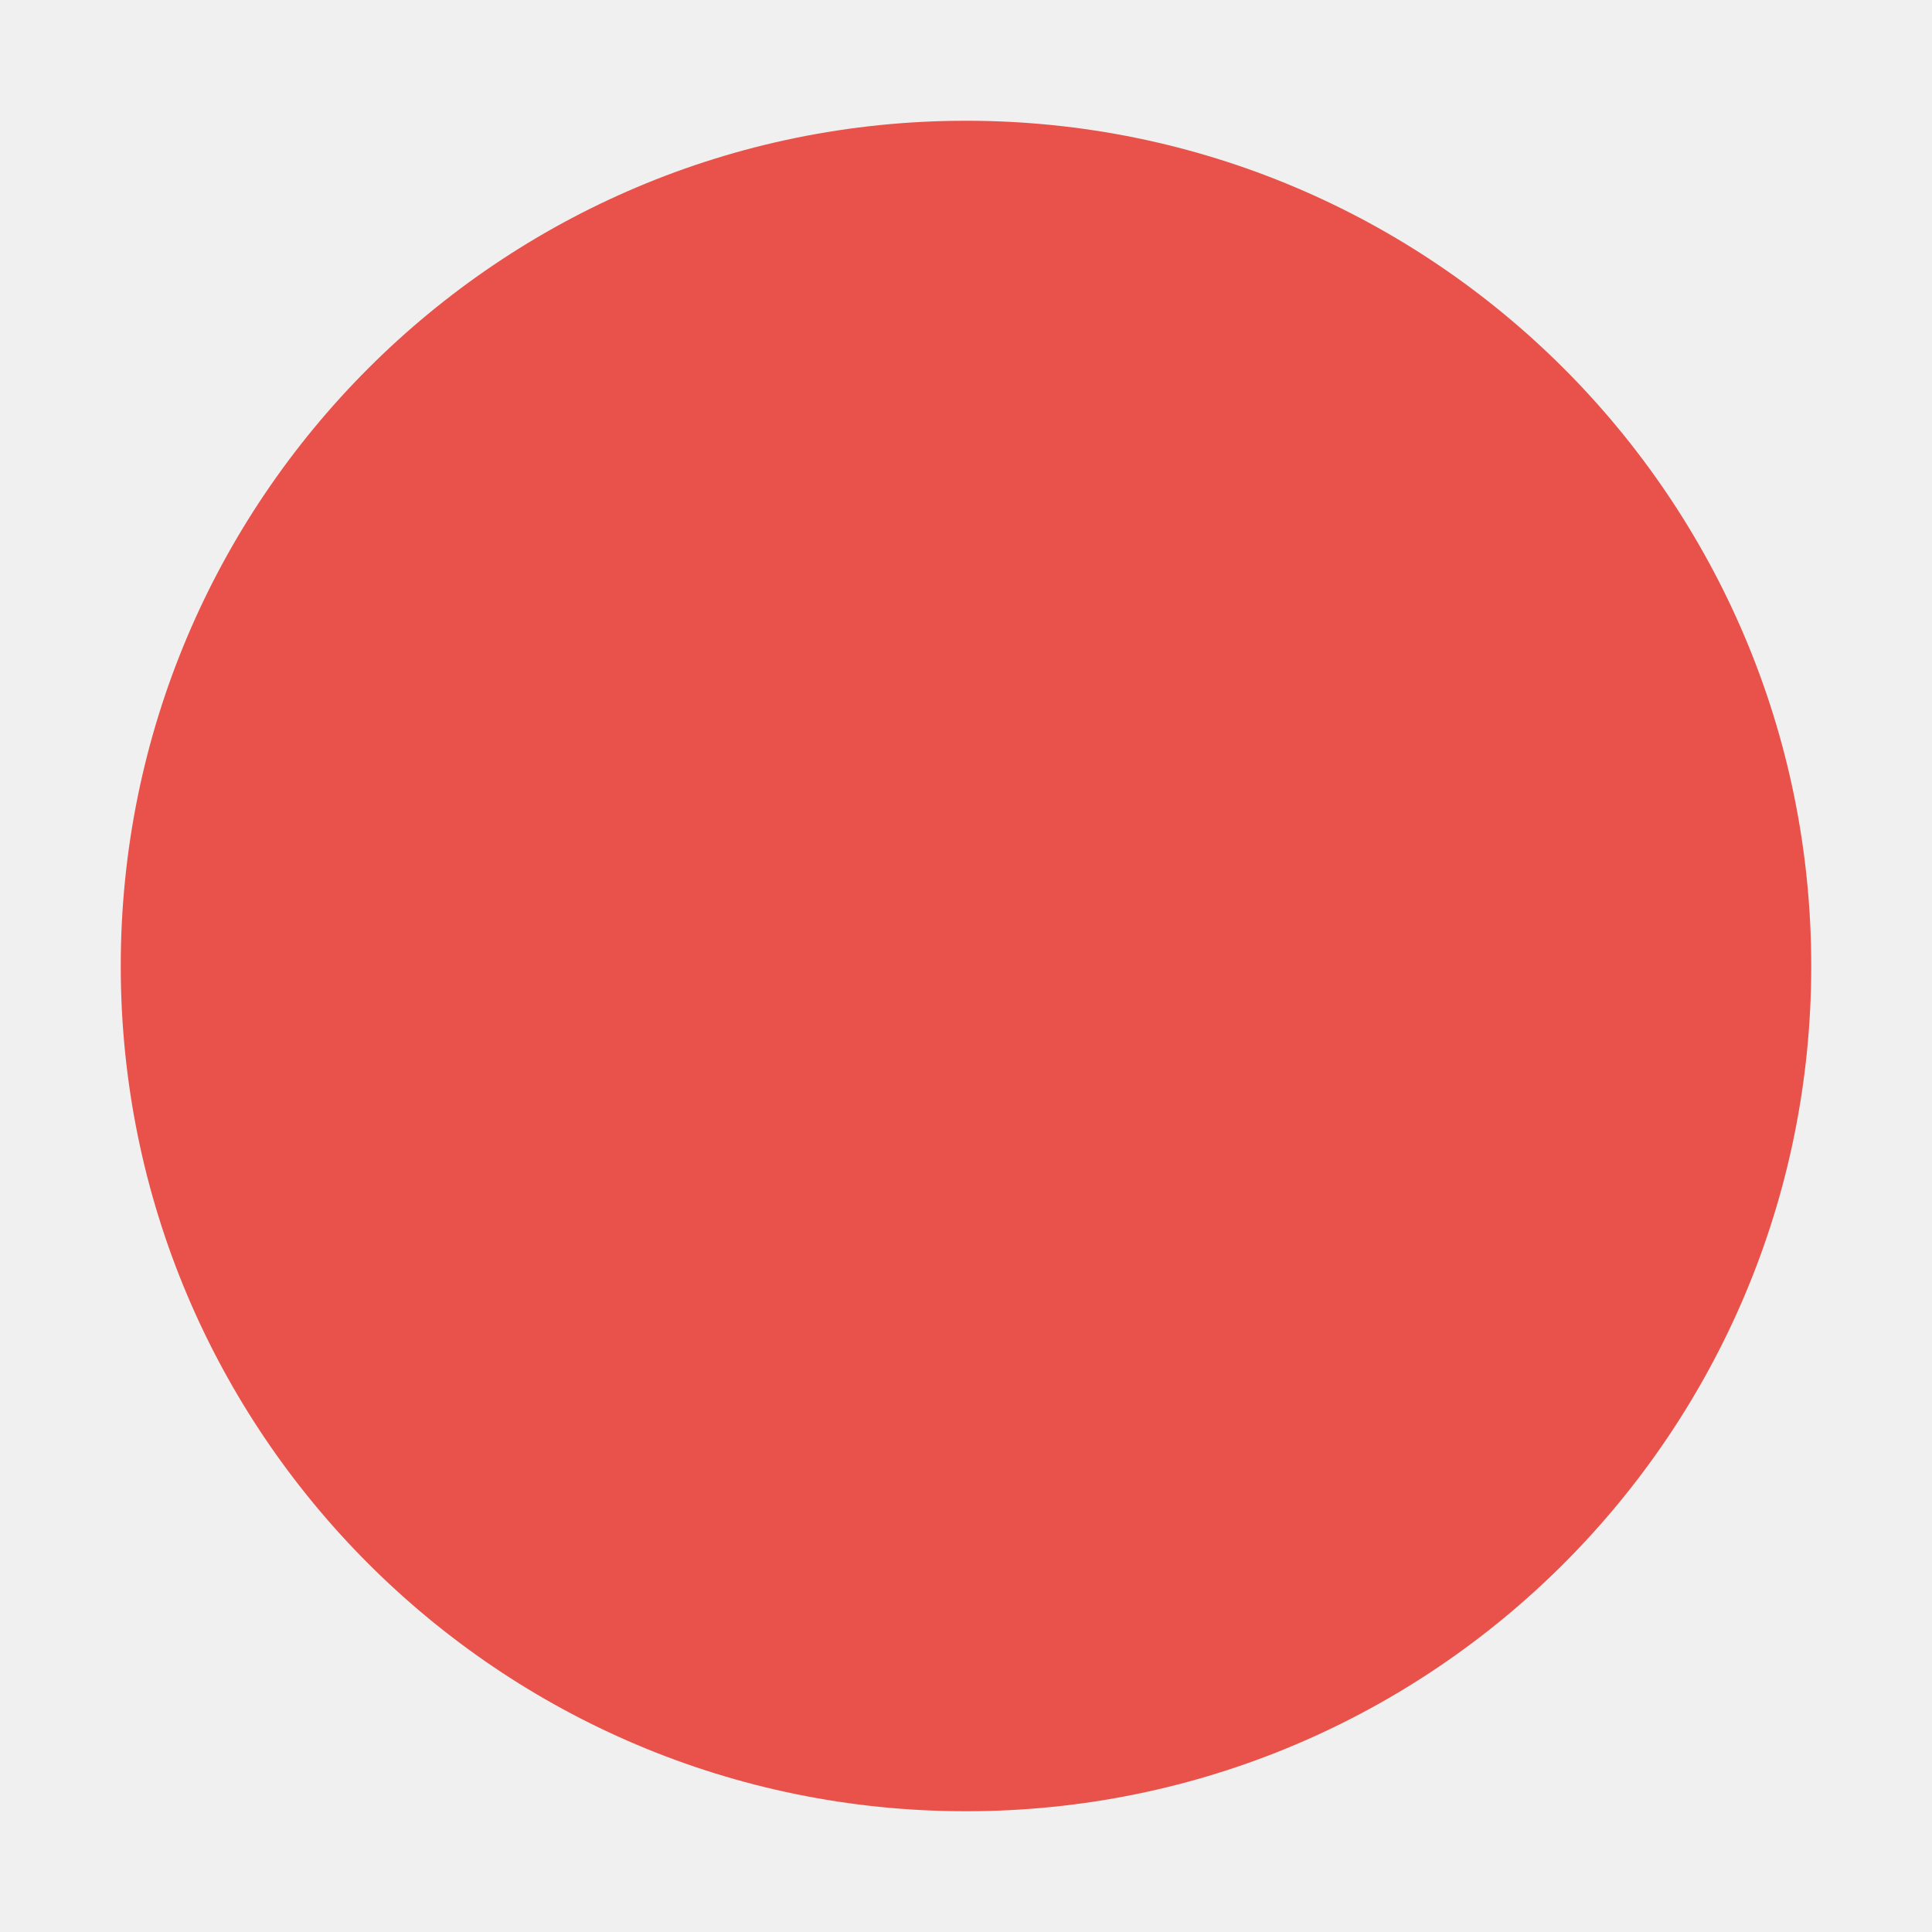
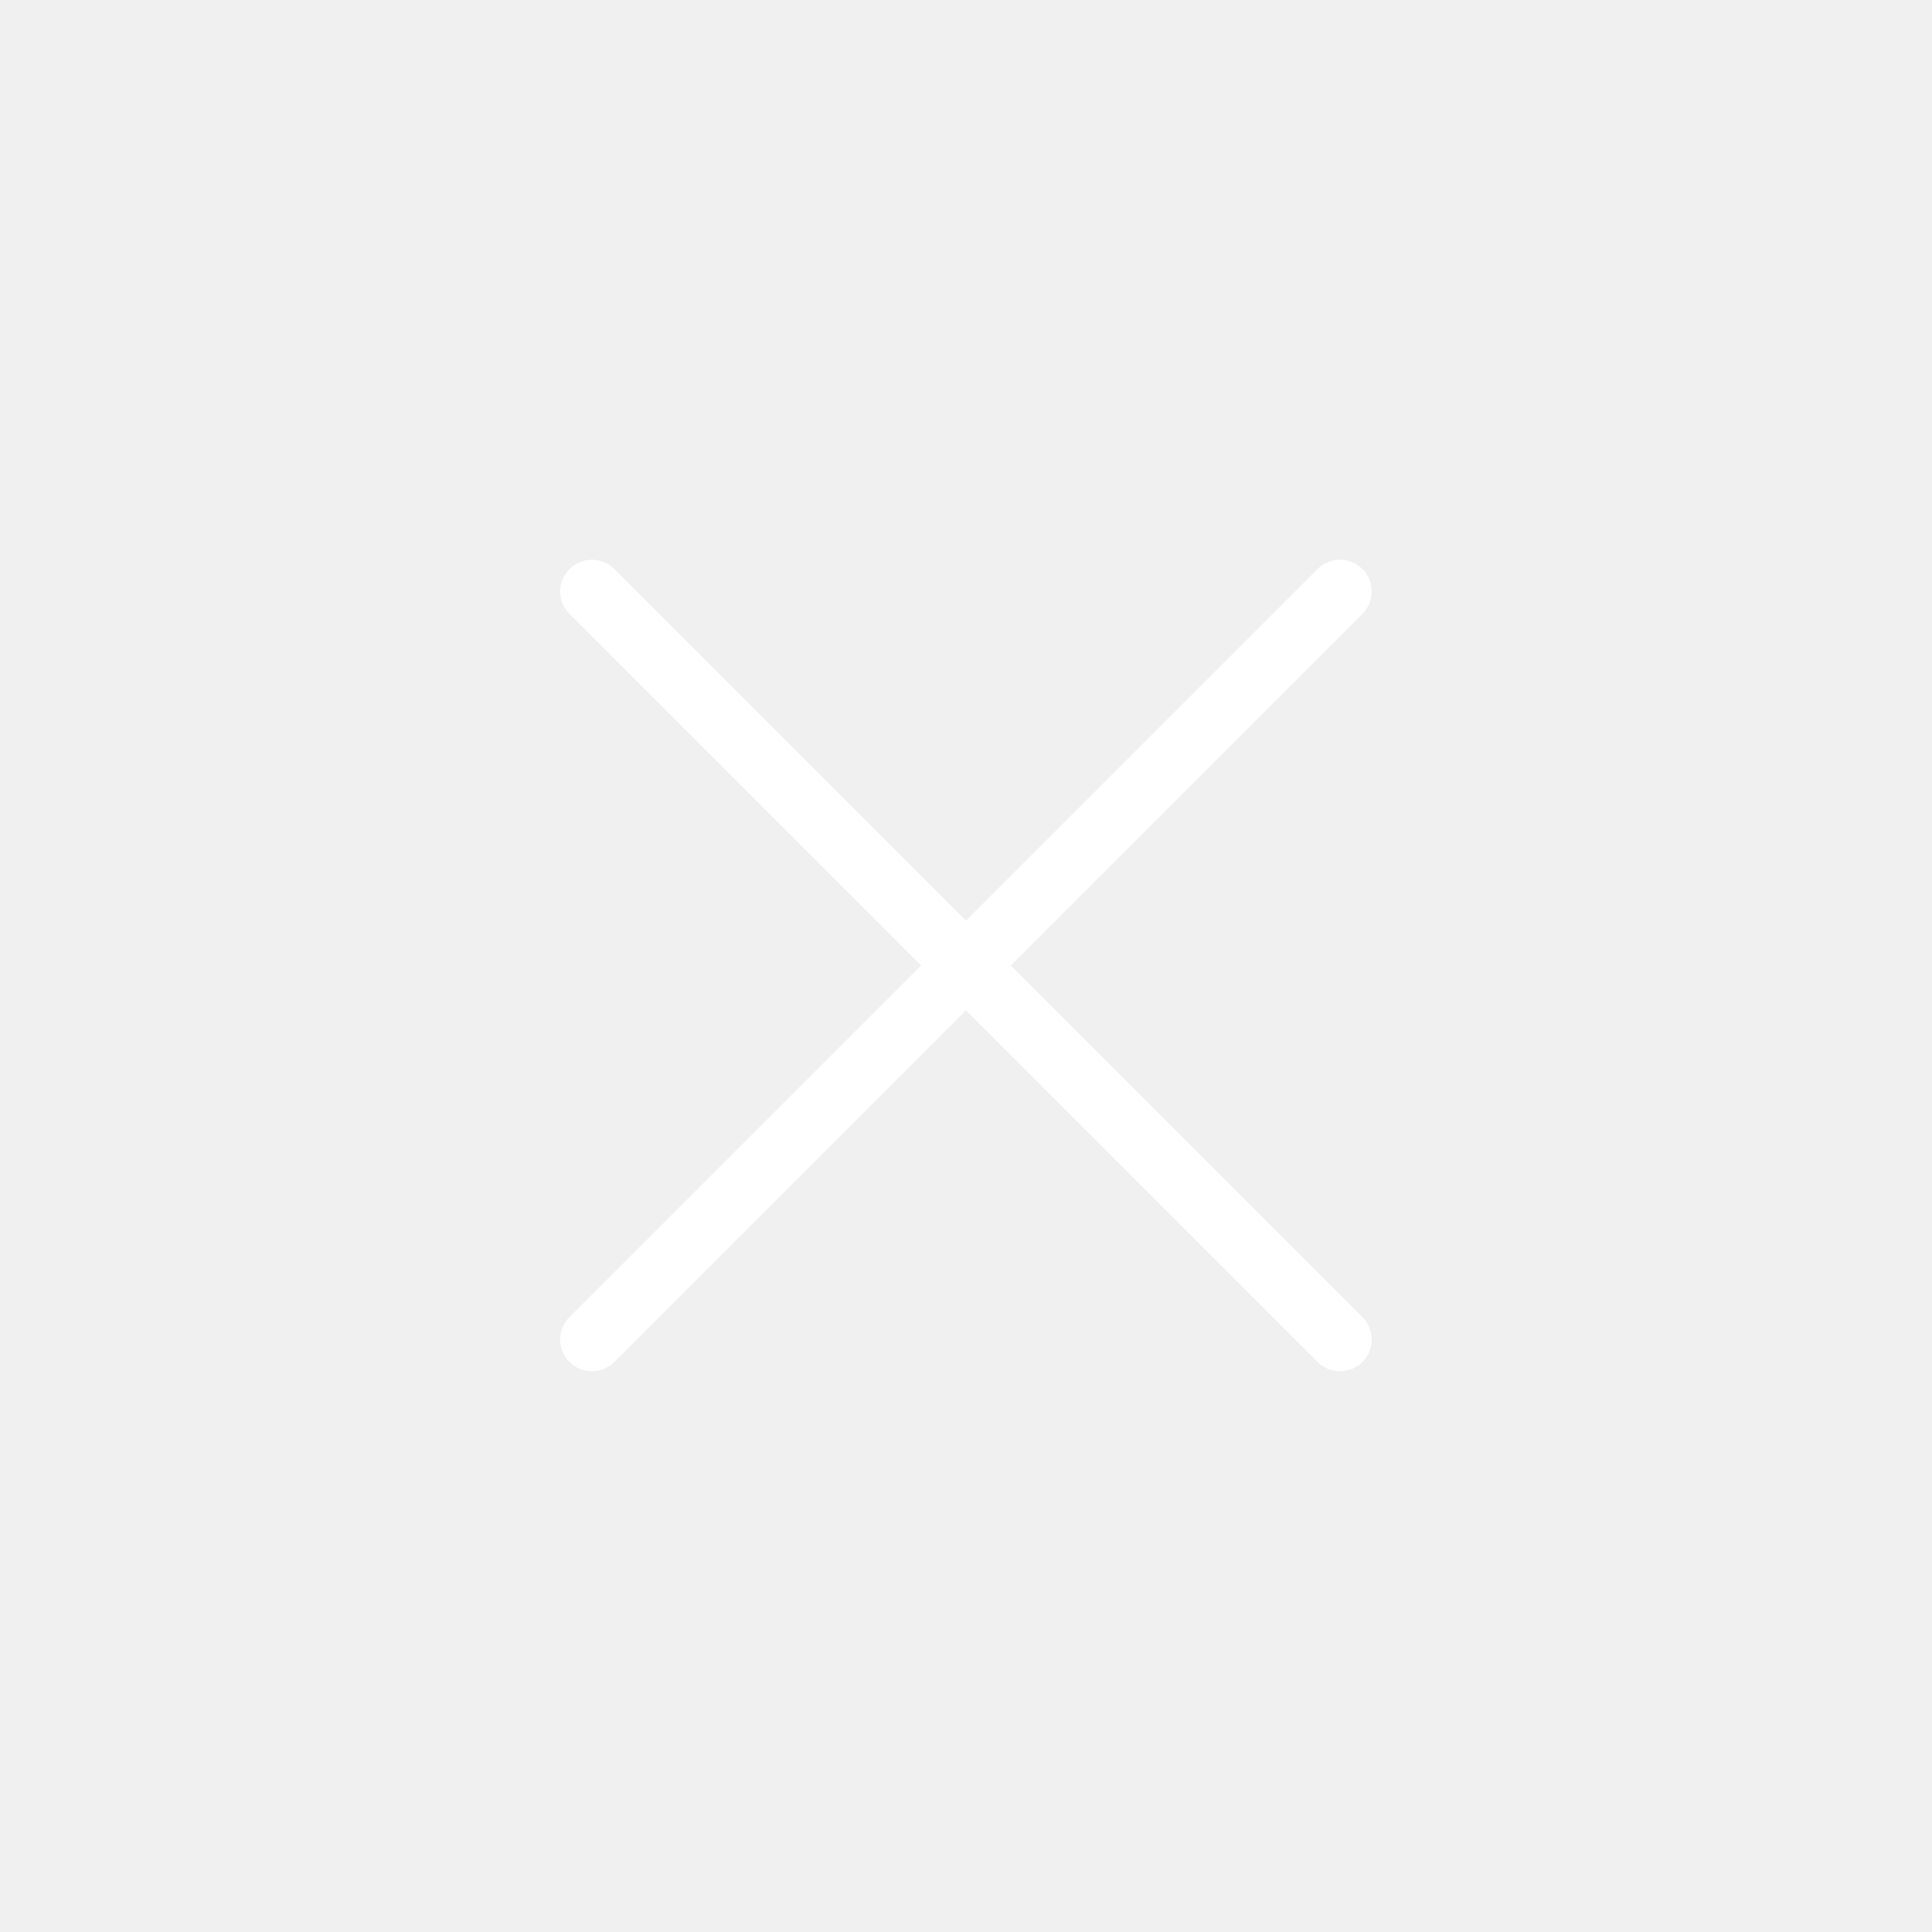
- <svg xmlns="http://www.w3.org/2000/svg" width="16" height="16" version="1.1">
-   <rect y="6.1035e-7" width="16" height="16" ry="1.6931e-5" opacity="0" stroke-width=".474" style="paint-order:markers stroke fill" />
-   <path d="m8 15c3.866 0 7-3.134 7-7s-3.134-7-7-7c-3.866 0-7 3.134-7 7s3.134 7 7 7" fill="#e9524a" fill-rule="evenodd" />
+ <svg xmlns="http://www.w3.org/2000/svg" width="30" height="30" version="1.1" viewBox="0 0 7.938 7.938">
+   <g transform="translate(0 -289.06)">
+     <rect x=".864" y="289.92" width="6.209" height="6.227" ry="6.589e-6" opacity="0" stroke-width=".184" style="paint-order:markers stroke fill" />
+     <g transform="matrix(.0065117 0 0 .0065117 2.3018 291.36)" fill="#fff">
+       <g fill="#fff">
+         <path d="m284.29 256 221.86-221.86c7.811-7.811 7.811-20.475 0-28.285s-20.475-7.811-28.285 0l-221.86 221.86-221.86-221.86c-7.811-7.811-20.475-7.811-28.285 0s-7.811 20.475 0 28.285l221.86 221.86-221.86 221.86c-7.811 7.811-7.811 20.475 0 28.285 3.905 3.905 9.024 5.857 14.143 5.857s10.237-1.952 14.143-5.857l221.86-221.86 221.86 221.86c3.905 3.905 9.024 5.857 14.143 5.857s10.237-1.952 14.143-5.857c7.811-7.811 7.811-20.475 0-28.285z" fill="#fff" />
+       </g>
+     </g>
+   </g>
</svg>
